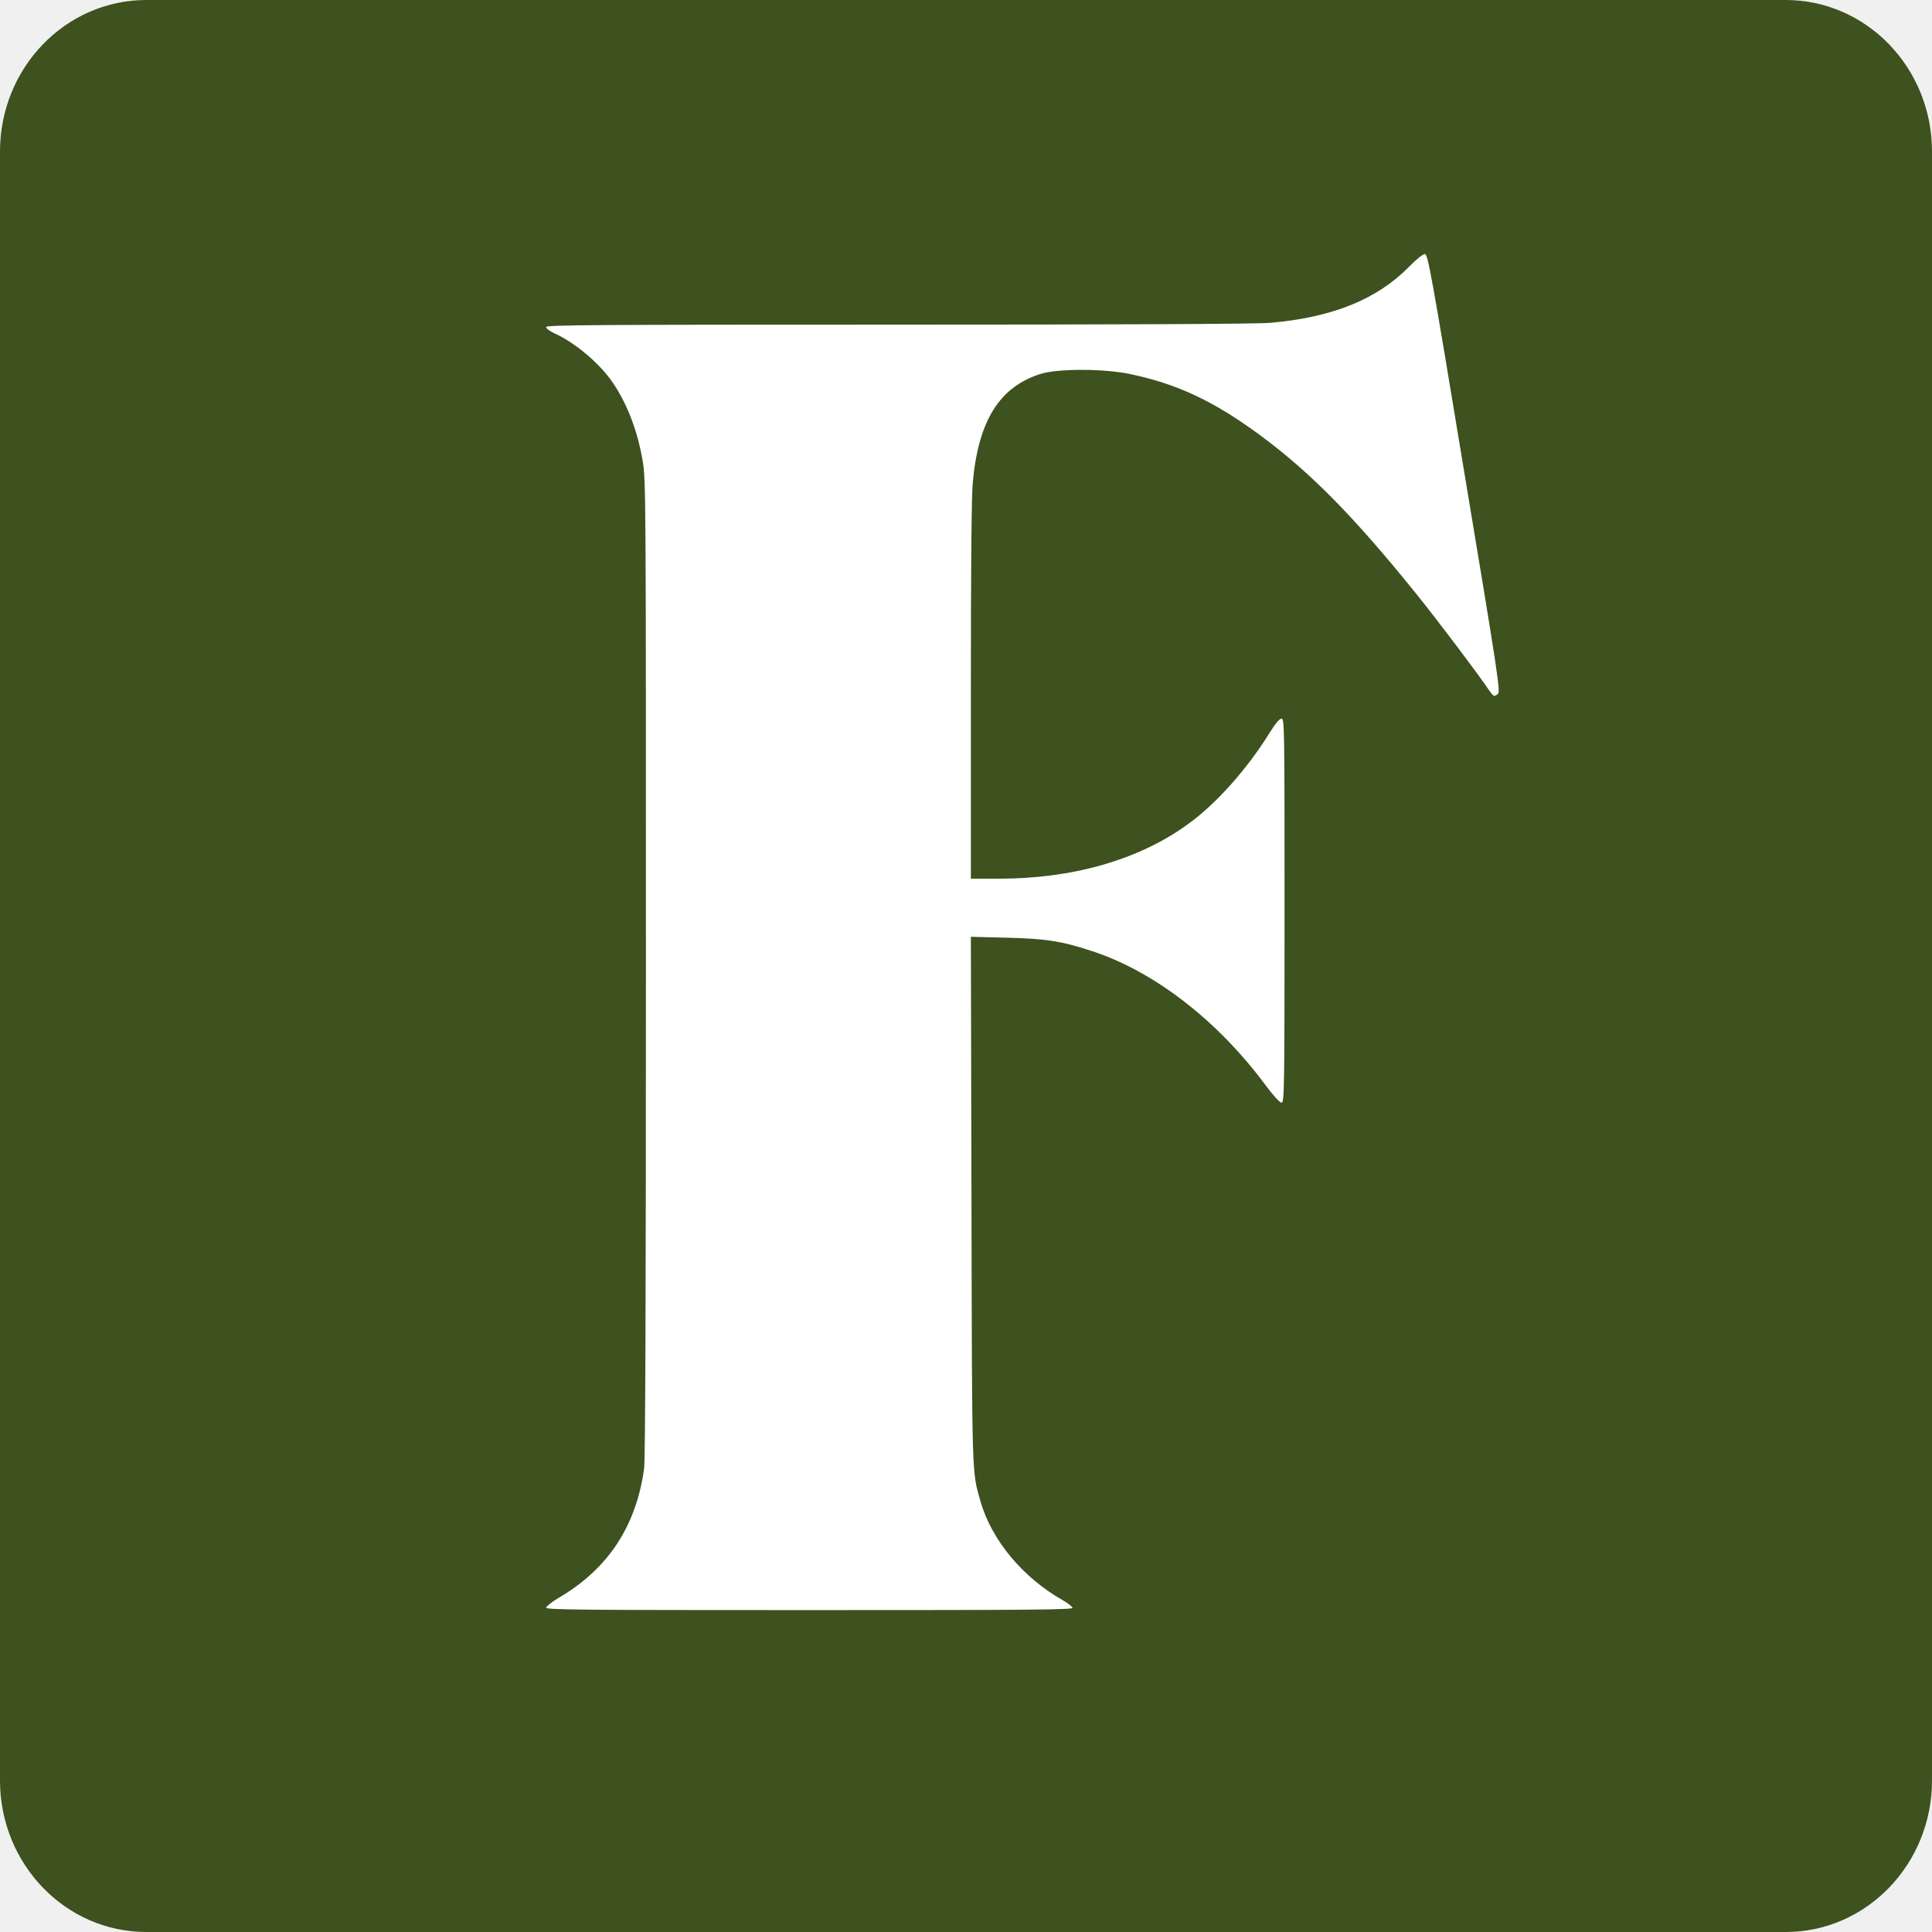
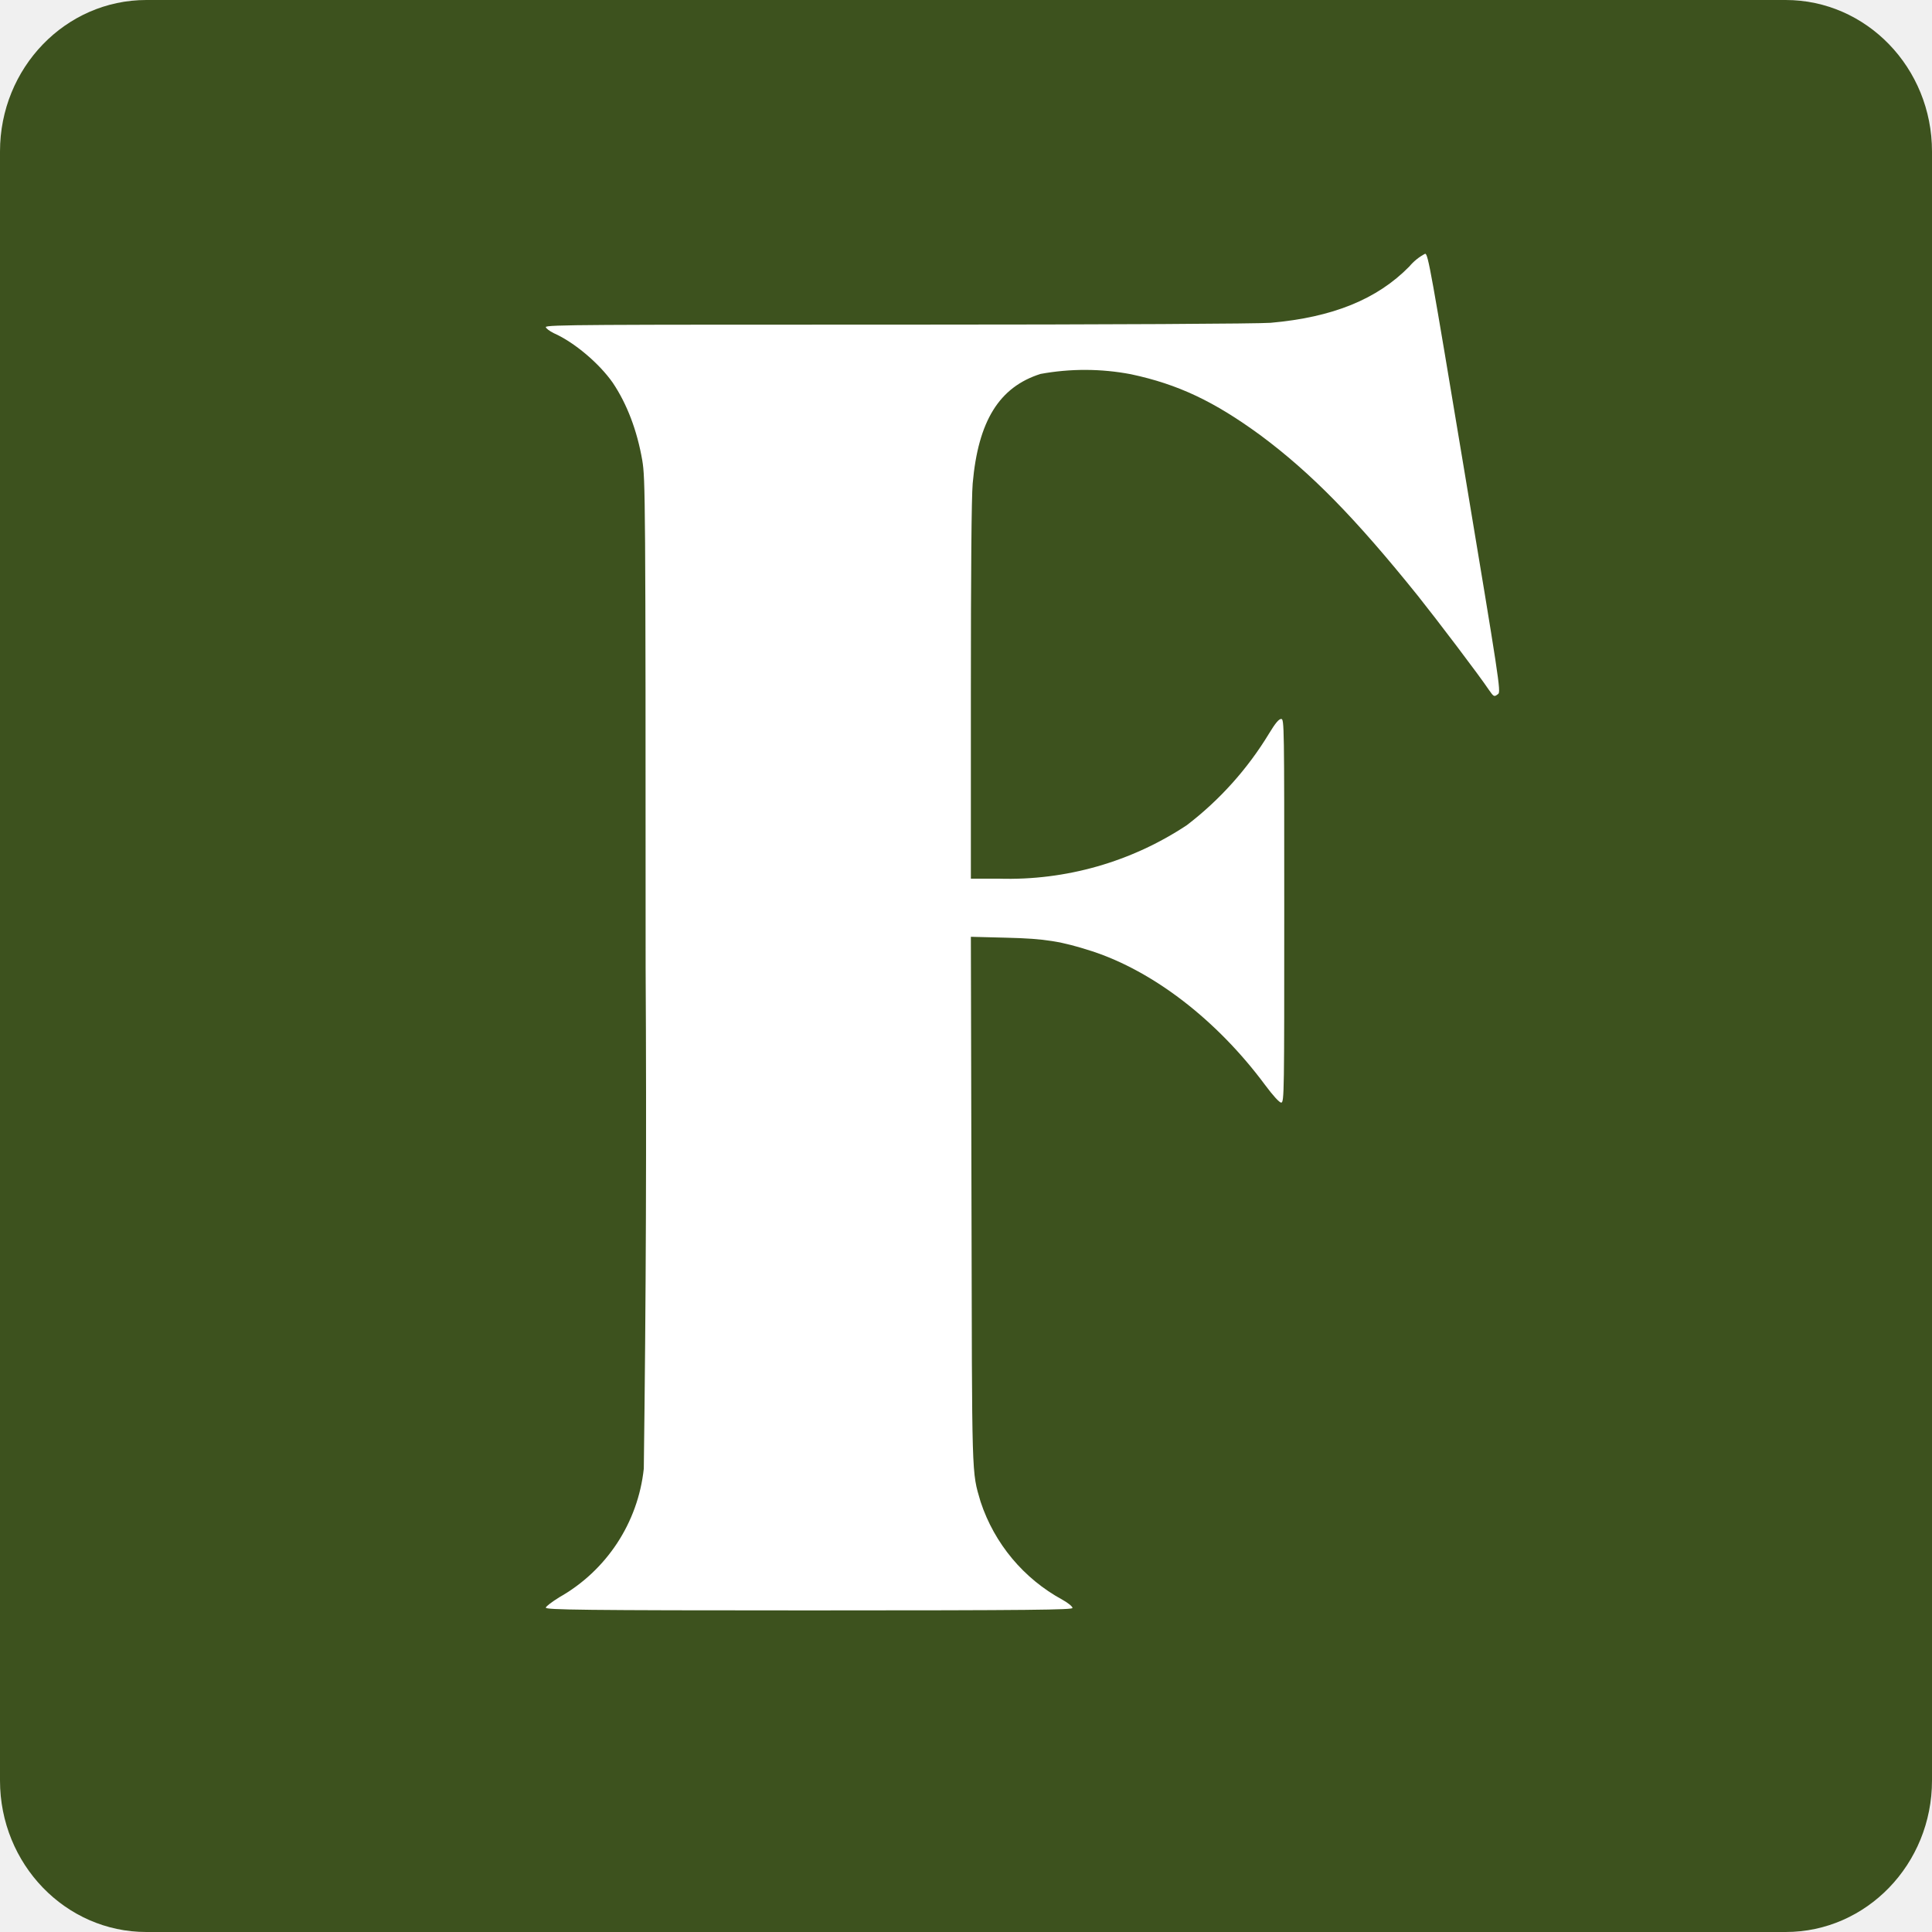
- <svg xmlns="http://www.w3.org/2000/svg" width="24" height="24" viewBox="0 0 6.35 6.35" version="1.1" id="svg5" xml:space="preserve">
-   <defs id="defs2" />
-   <g id="layer1">
-     <rect style="fill:#3d521e;fill-opacity:1;stroke:none;stroke-width:0.489;stroke-linecap:round;stroke-linejoin:round;paint-order:stroke fill markers" id="rect2879" width="6.35" height="6.35" x="0" y="0" rx="0.481" ry="0.498" />
-     <path d="m 3.525,5.285 c 0,-0.004 -0.015,-0.016 -0.033,-0.026 C 3.362,5.185 3.26,5.063 3.223,4.936 3.194,4.833 3.195,4.876 3.193,3.944 l -0.002,-0.865 0.118,0.003 c 0.128,0.003 0.18,0.011 0.28,0.044 0.203,0.066 0.412,0.227 0.57,0.44 0.026,0.035 0.047,0.058 0.053,0.058 0.009,0 0.01,-0.034 0.01,-0.631 0,-0.609 -3.613e-4,-0.631 -0.01,-0.631 -0.007,0 -0.02,0.016 -0.04,0.048 C 4.098,2.529 3.994,2.646 3.9,2.712 3.74,2.827 3.524,2.888 3.284,2.888 H 3.191 V 2.275 c 0,-0.396 0.002,-0.639 0.006,-0.686 0.018,-0.205 0.087,-0.317 0.223,-0.36 0.057,-0.018 0.21,-0.018 0.297,9.547e-4 0.155,0.033 0.273,0.089 0.424,0.2 0.167,0.123 0.313,0.272 0.518,0.527 0.064,0.079 0.202,0.262 0.234,0.31 0.016,0.023 0.017,0.024 0.03,0.014 0.009,-0.007 0.002,-0.055 -0.11,-0.727 C 4.703,0.888 4.693,0.835 4.683,0.835 c -0.006,0 -0.029,0.018 -0.051,0.041 -0.106,0.108 -0.252,0.167 -0.456,0.185 -0.041,0.004 -0.501,0.006 -1.223,0.006 -1.009,3.2e-5 -1.158,0.001 -1.158,0.008 0,0.005 0.012,0.013 0.026,0.02 0.068,0.03 0.151,0.1 0.194,0.164 0.047,0.07 0.08,0.156 0.097,0.254 0.011,0.063 0.011,0.106 0.011,1.667 0,1.103 -0.002,1.617 -0.006,1.647 -0.026,0.188 -0.117,0.328 -0.278,0.423 -0.024,0.014 -0.044,0.03 -0.044,0.034 0,0.007 0.118,0.008 0.866,0.008 0.739,0 0.866,-0.001 0.866,-0.008 z" style="fill:#ffffff;stroke-width:0.006" id="path1713" />
-   </g>
+ <svg xmlns="http://www.w3.org/2000/svg" xml:space="preserve" width="24" height="24" viewBox="0 0 6.35 6.35">
+   <rect width="6.35" height="6.35" fill="#3d521e" paint-order="stroke fill markers" rx=".481" ry=".498" />
+   <path fill="#fff" d="M3.525 5.285c0-.005-.015-.017-.033-.027a.57.57 0 0 1-.269-.322c-.03-.103-.028-.06-.03-.992l-.002-.865.117.003c.128.003.18.012.28.044.203.066.412.227.57.44.026.035.047.058.053.058.01 0 .01-.034.01-.631 0-.61 0-.63-.01-.63-.008 0-.02.015-.04.048a1.094 1.094 0 0 1-.27.301 1.06 1.06 0 0 1-.617.176h-.093v-.613c0-.396.002-.64.006-.686.018-.205.087-.317.223-.36a.81.81 0 0 1 .297.001c.155.033.273.089.425.2.167.124.312.272.518.528.063.079.202.262.234.31.016.023.017.023.03.013.01-.006.002-.054-.11-.727-.111-.666-.12-.72-.13-.72a.172.172 0 0 0-.052.042c-.106.108-.252.167-.456.185-.041.003-.501.006-1.224.006-1.01 0-1.158 0-1.158.008 0 .004.012.013.026.02.068.03.15.1.194.163.047.07.08.157.097.255.01.062.011.106.011 1.667a86.25 86.25 0 0 1-.006 1.647.553.553 0 0 1-.278.423c-.024.015-.044.03-.044.034 0 .007.118.009.865.009.74 0 .866-.002.866-.008z" />
</svg>
